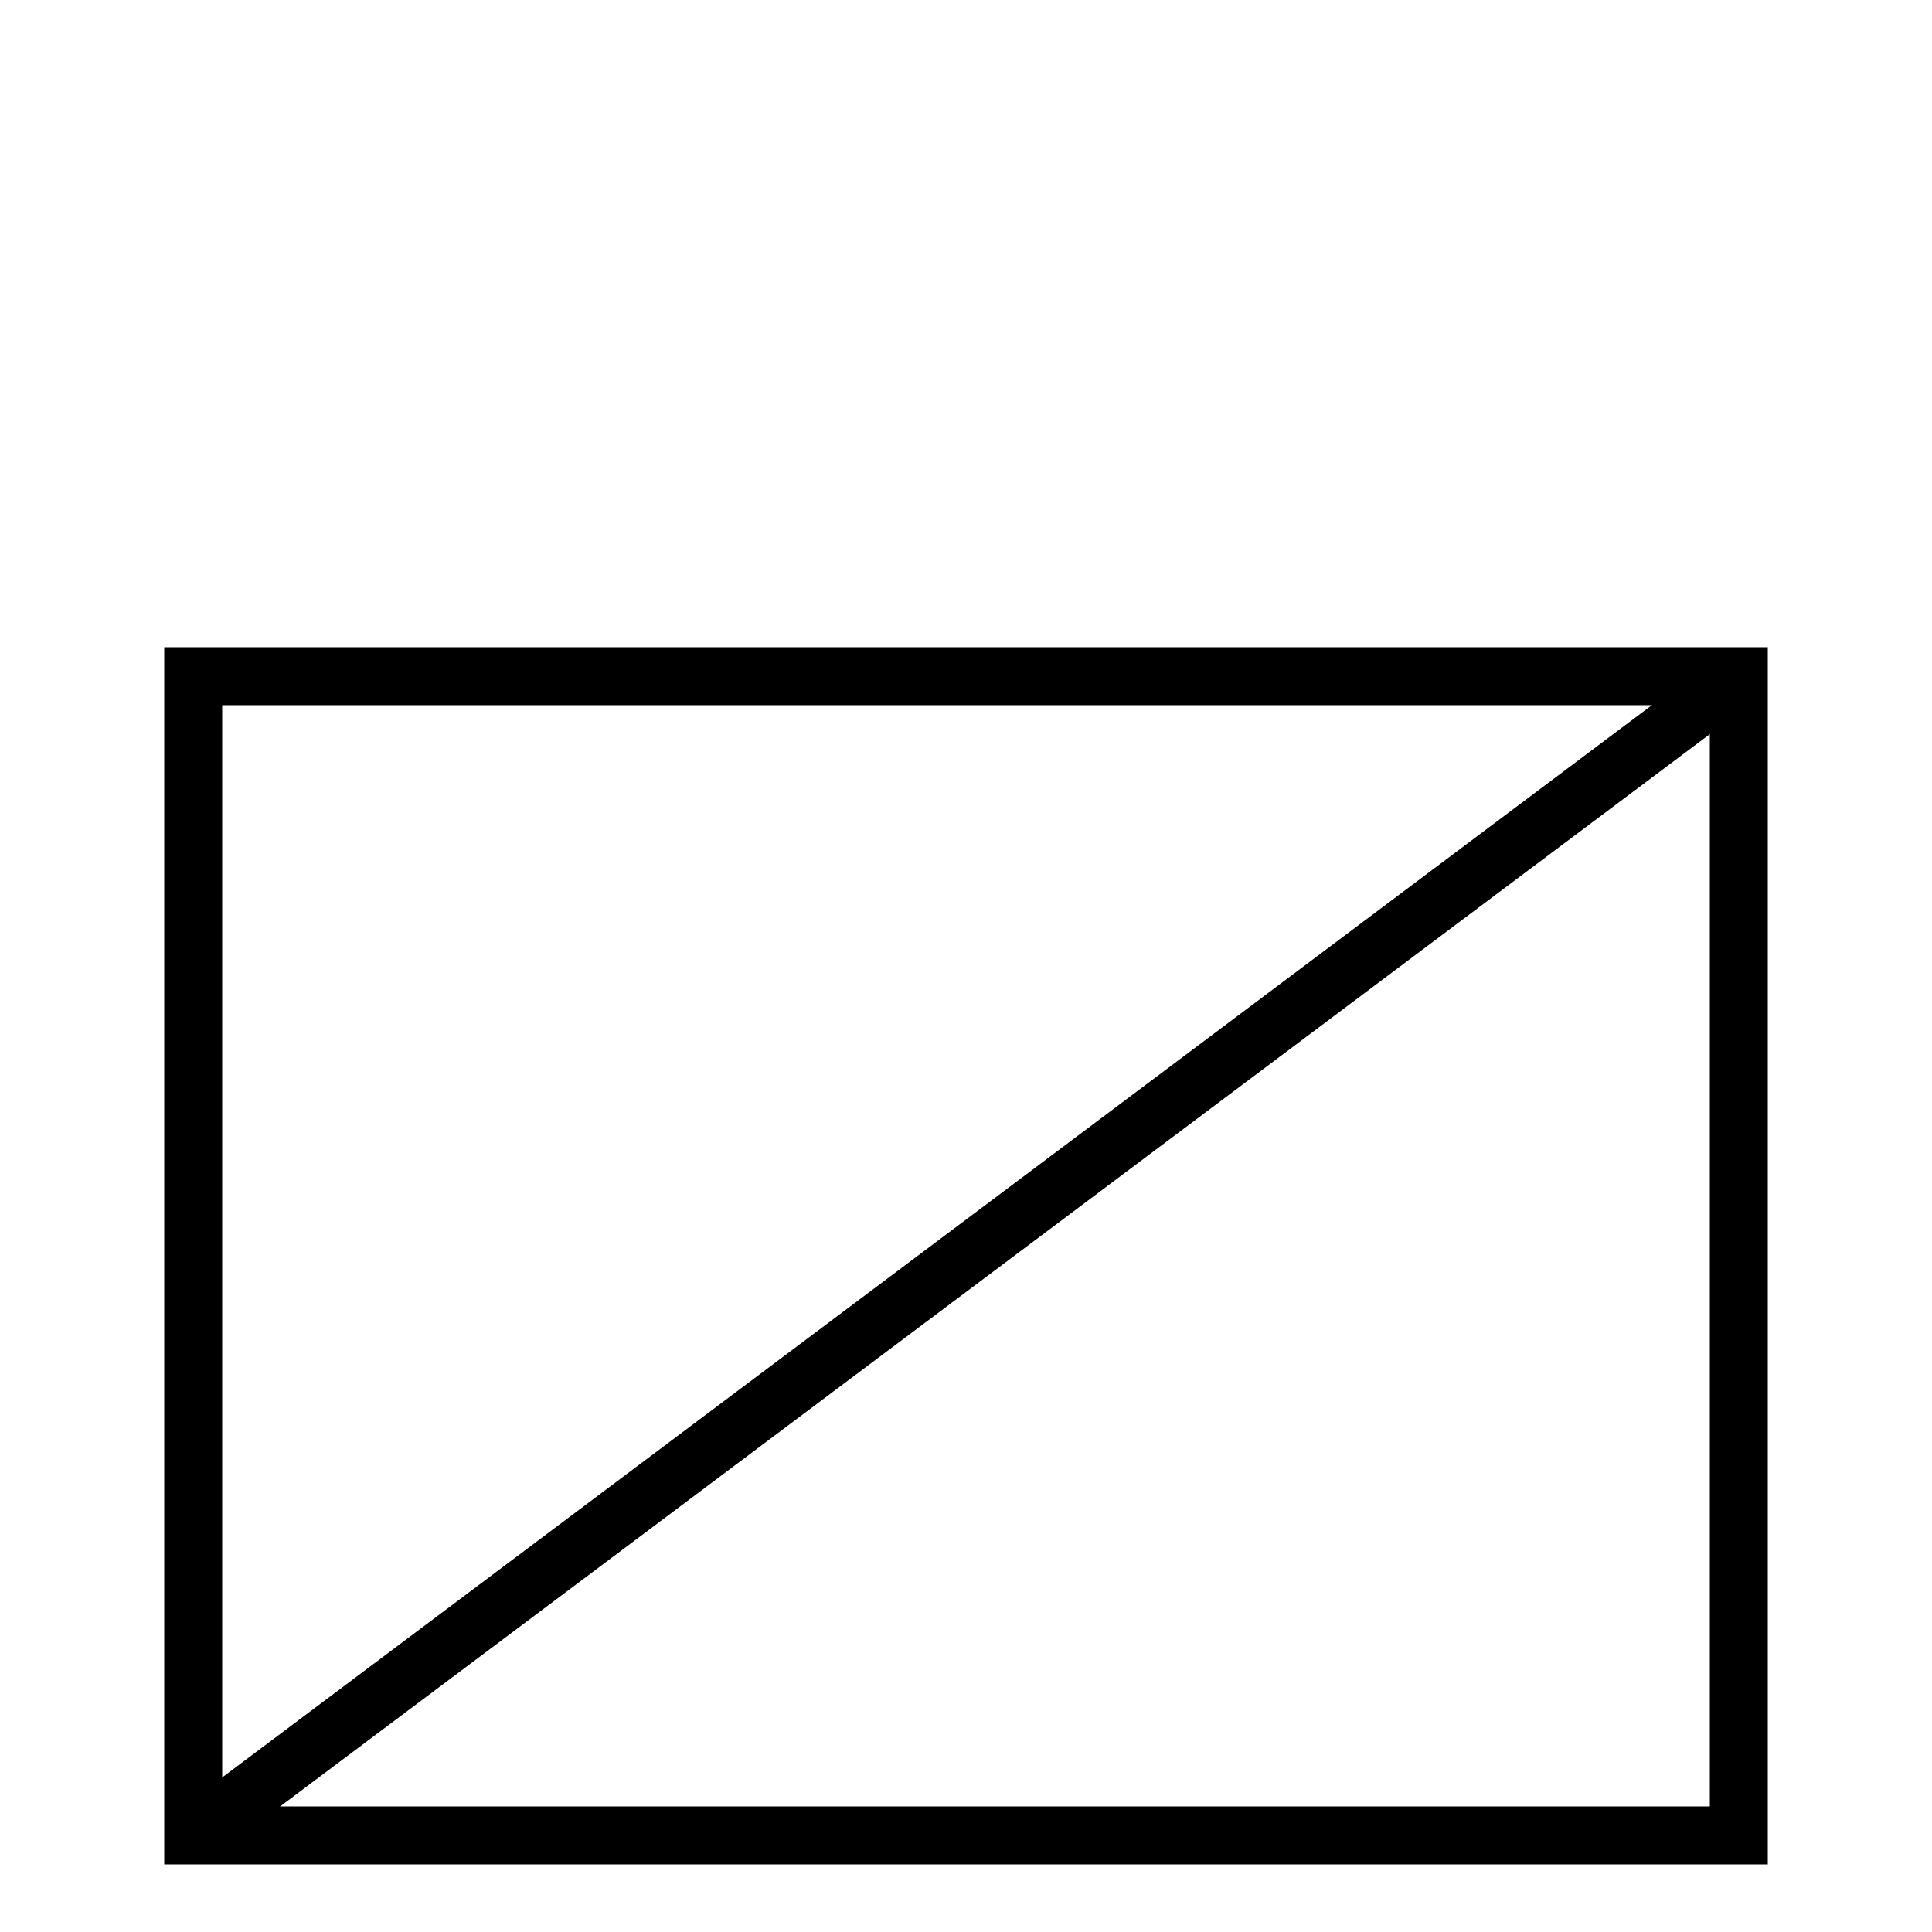
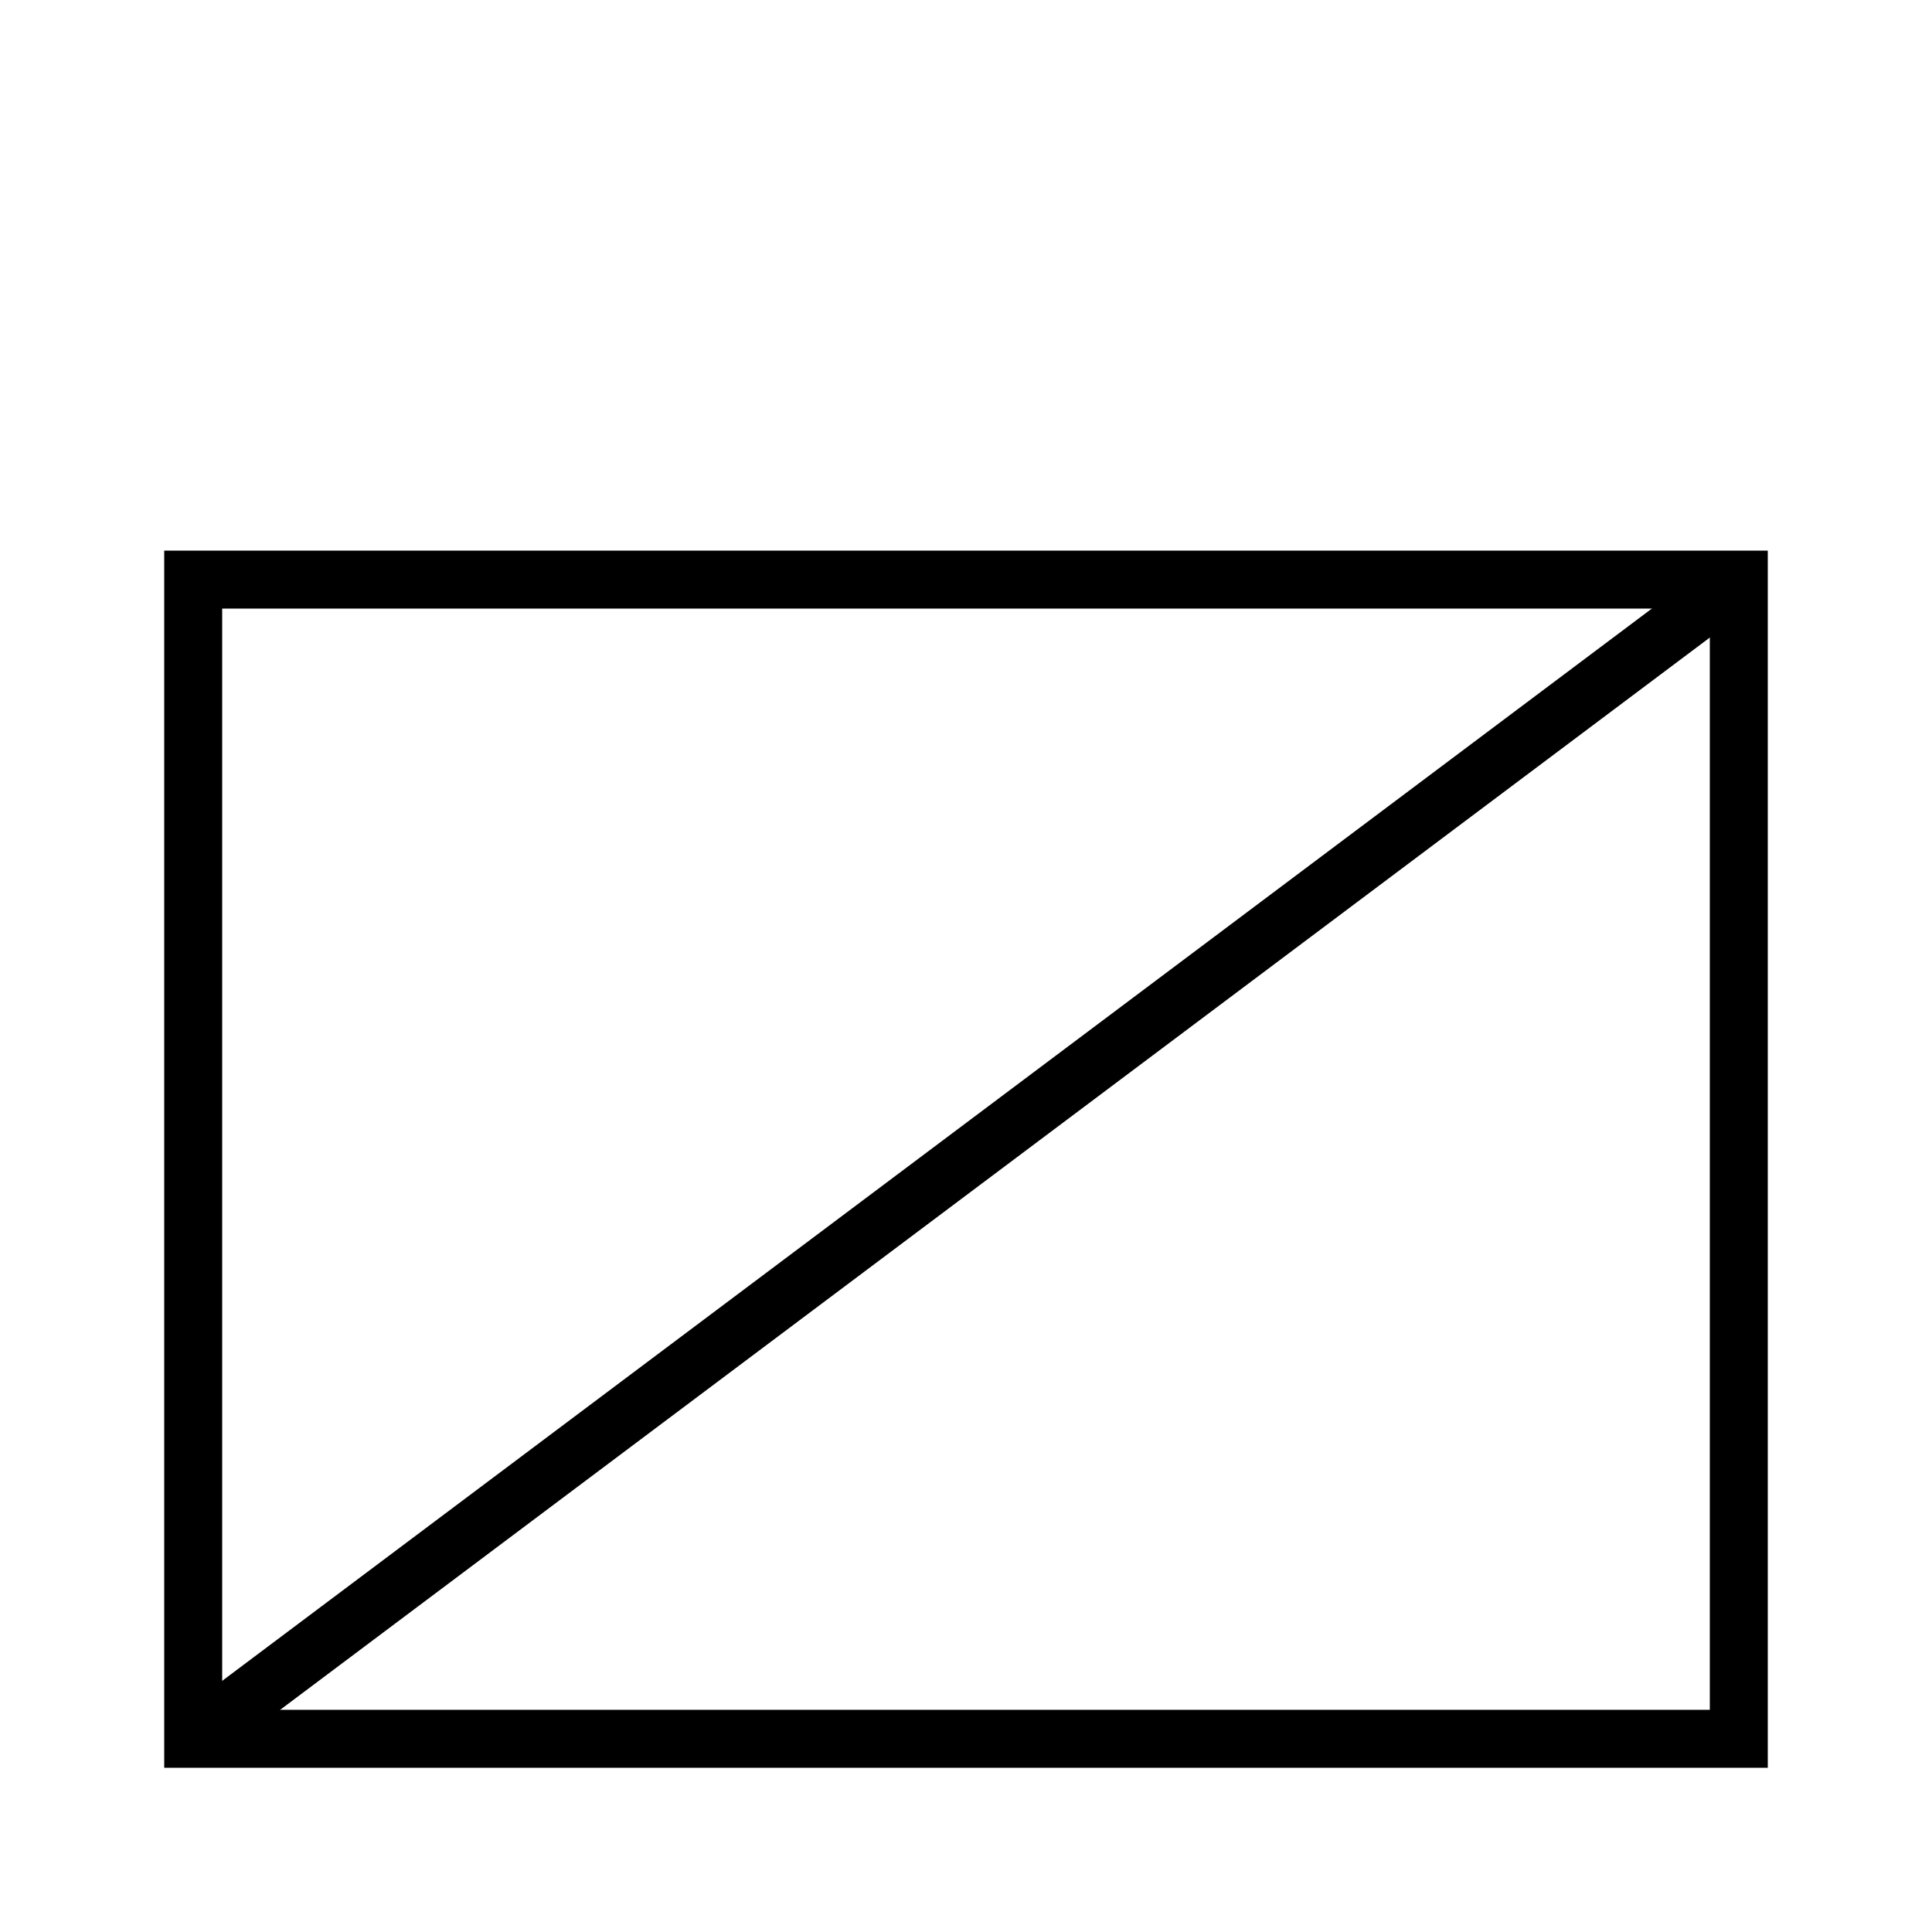
<svg xmlns="http://www.w3.org/2000/svg" viewBox="0 0 100 100">
-   <path d="M 10 95 L 10 35 L 90 35 L 90 95 L 10 95 L 10 35" style="fill:rgba(0,0,0,0);stroke-width:3;stroke:#000;" />
-   <path d="M 10 95 L 90 35" style="fill:rgba(0,0,0,0);stroke-width:3;stroke:#000;" />
+   <path d="M 10 90 L 10 30 L 90 30 L 90 90 L 10 90 L 10 30" style="fill:rgba(0,0,0,0);stroke-width:3;stroke:#000;" />
+   <path d="M 10 90 L 90 30" style="fill:rgba(0,0,0,0);stroke-width:3;stroke:#000;" />
</svg>
